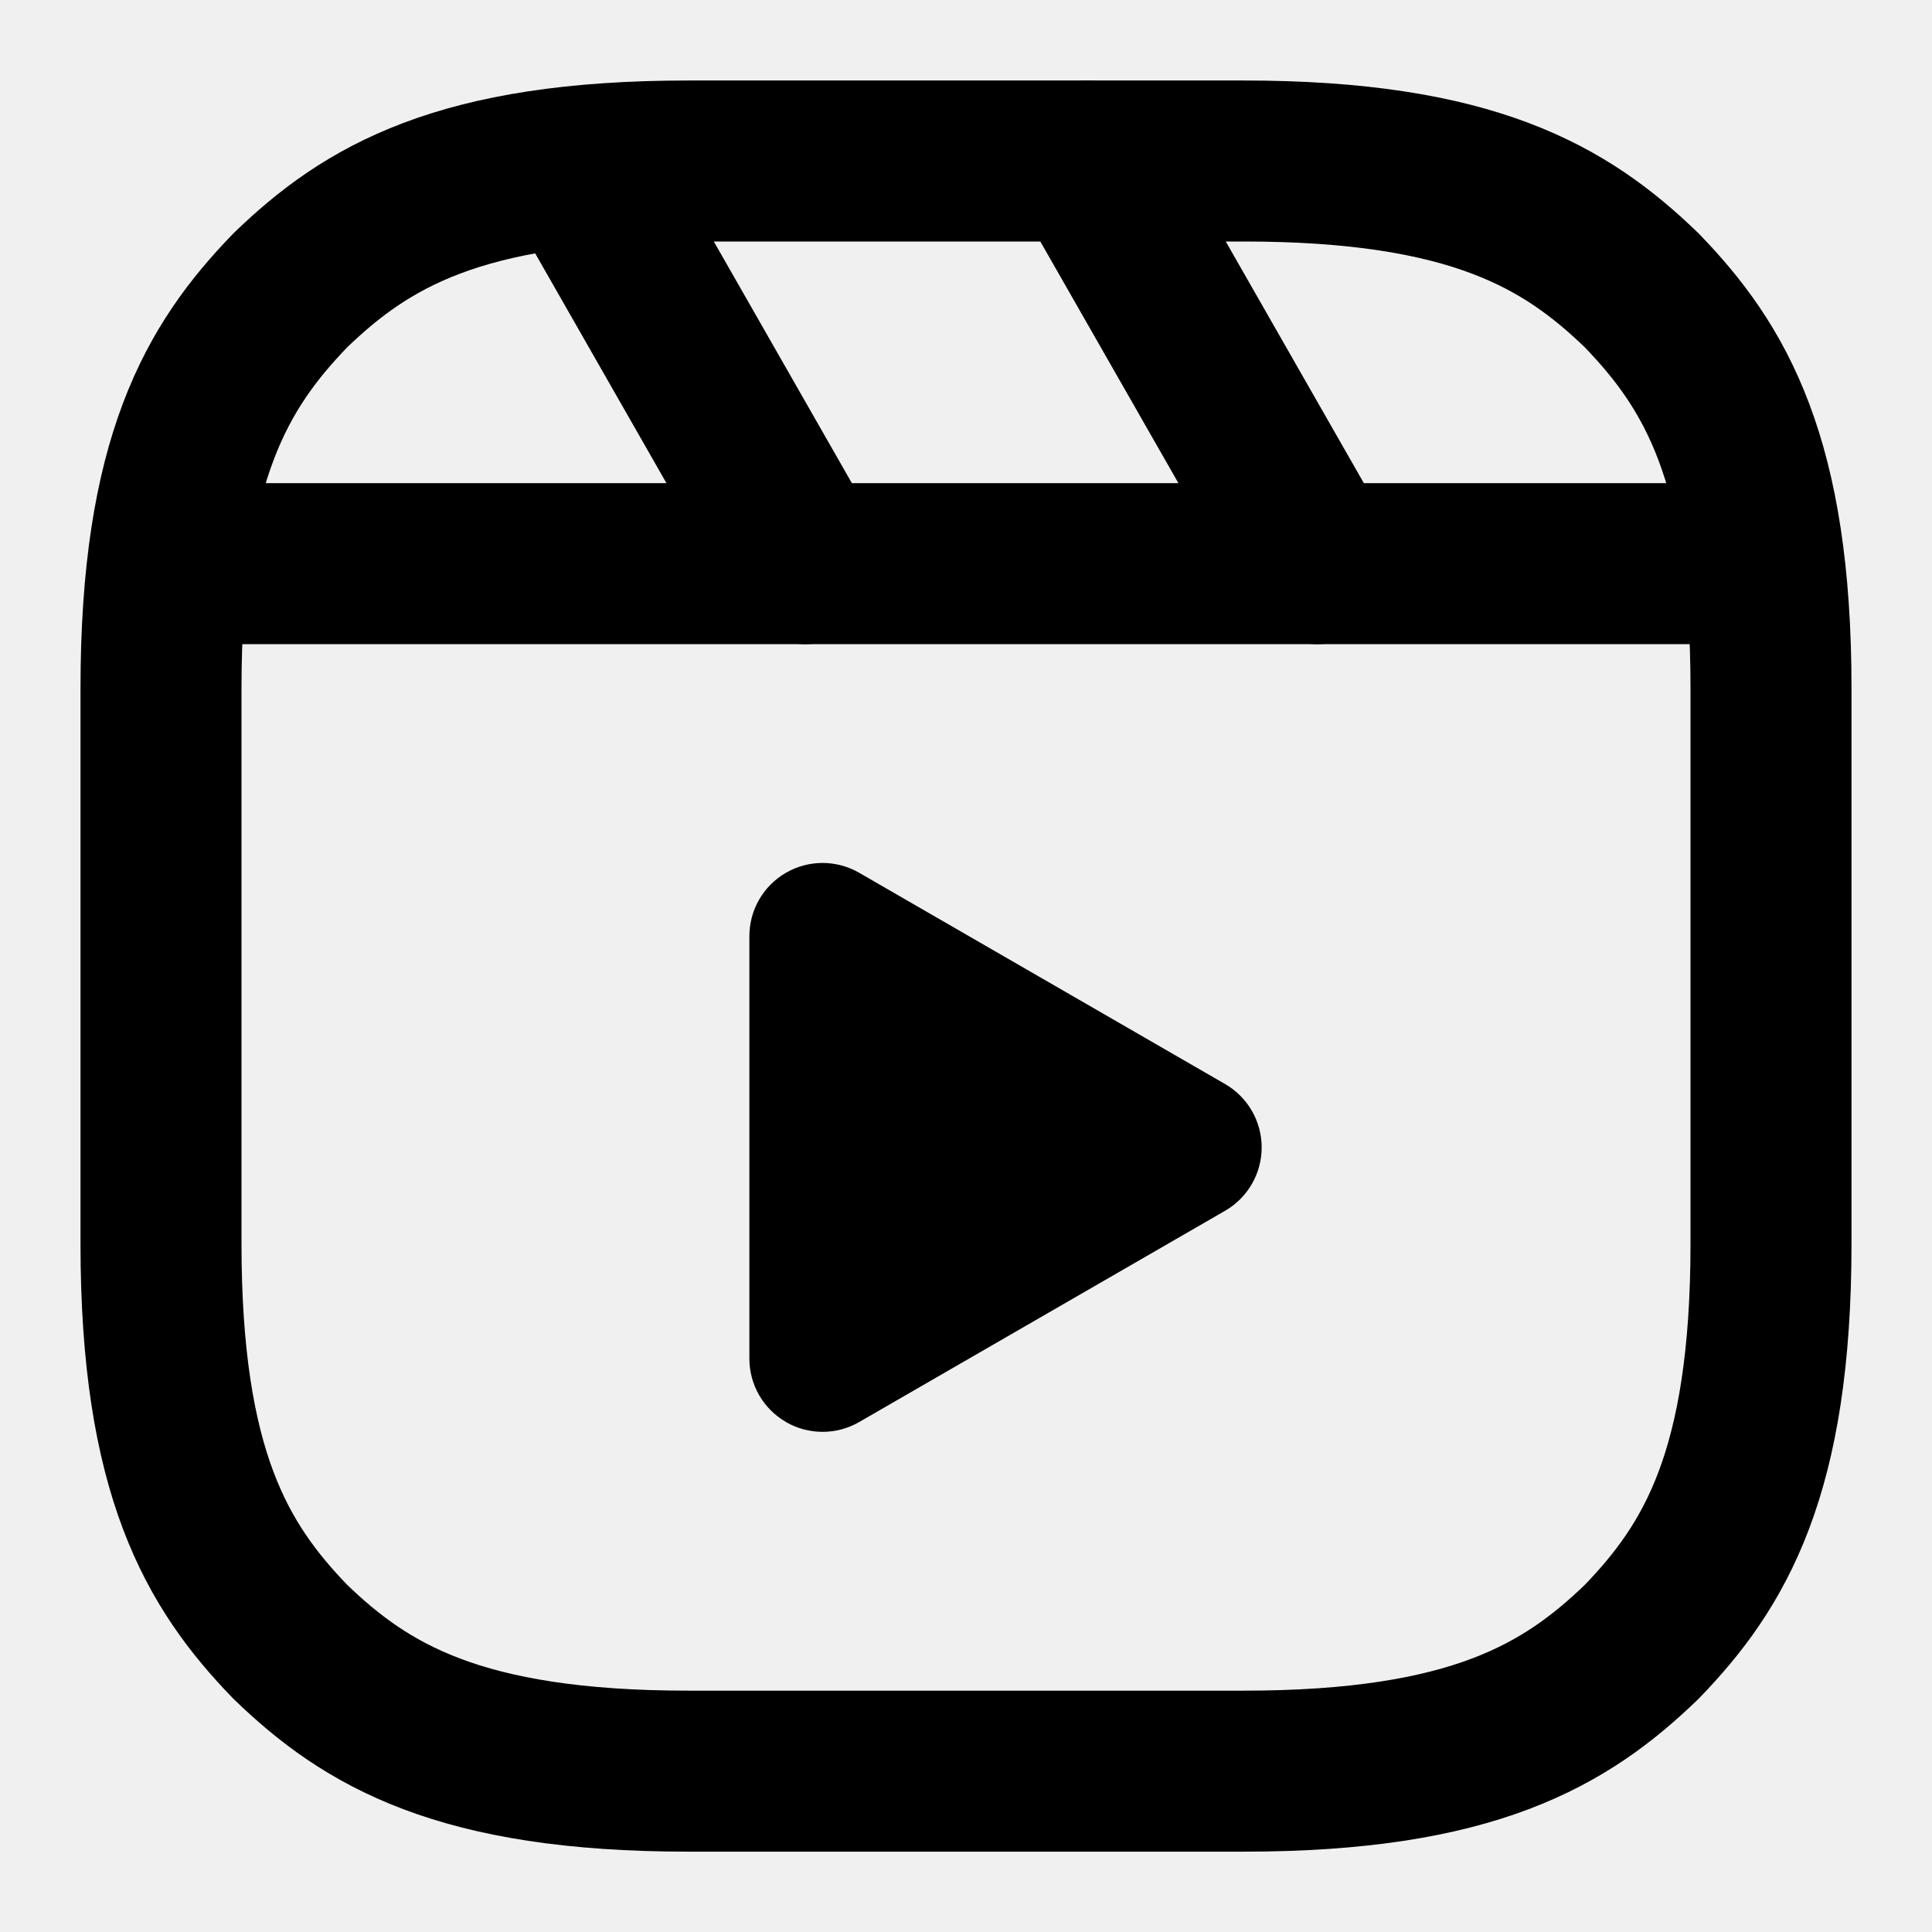
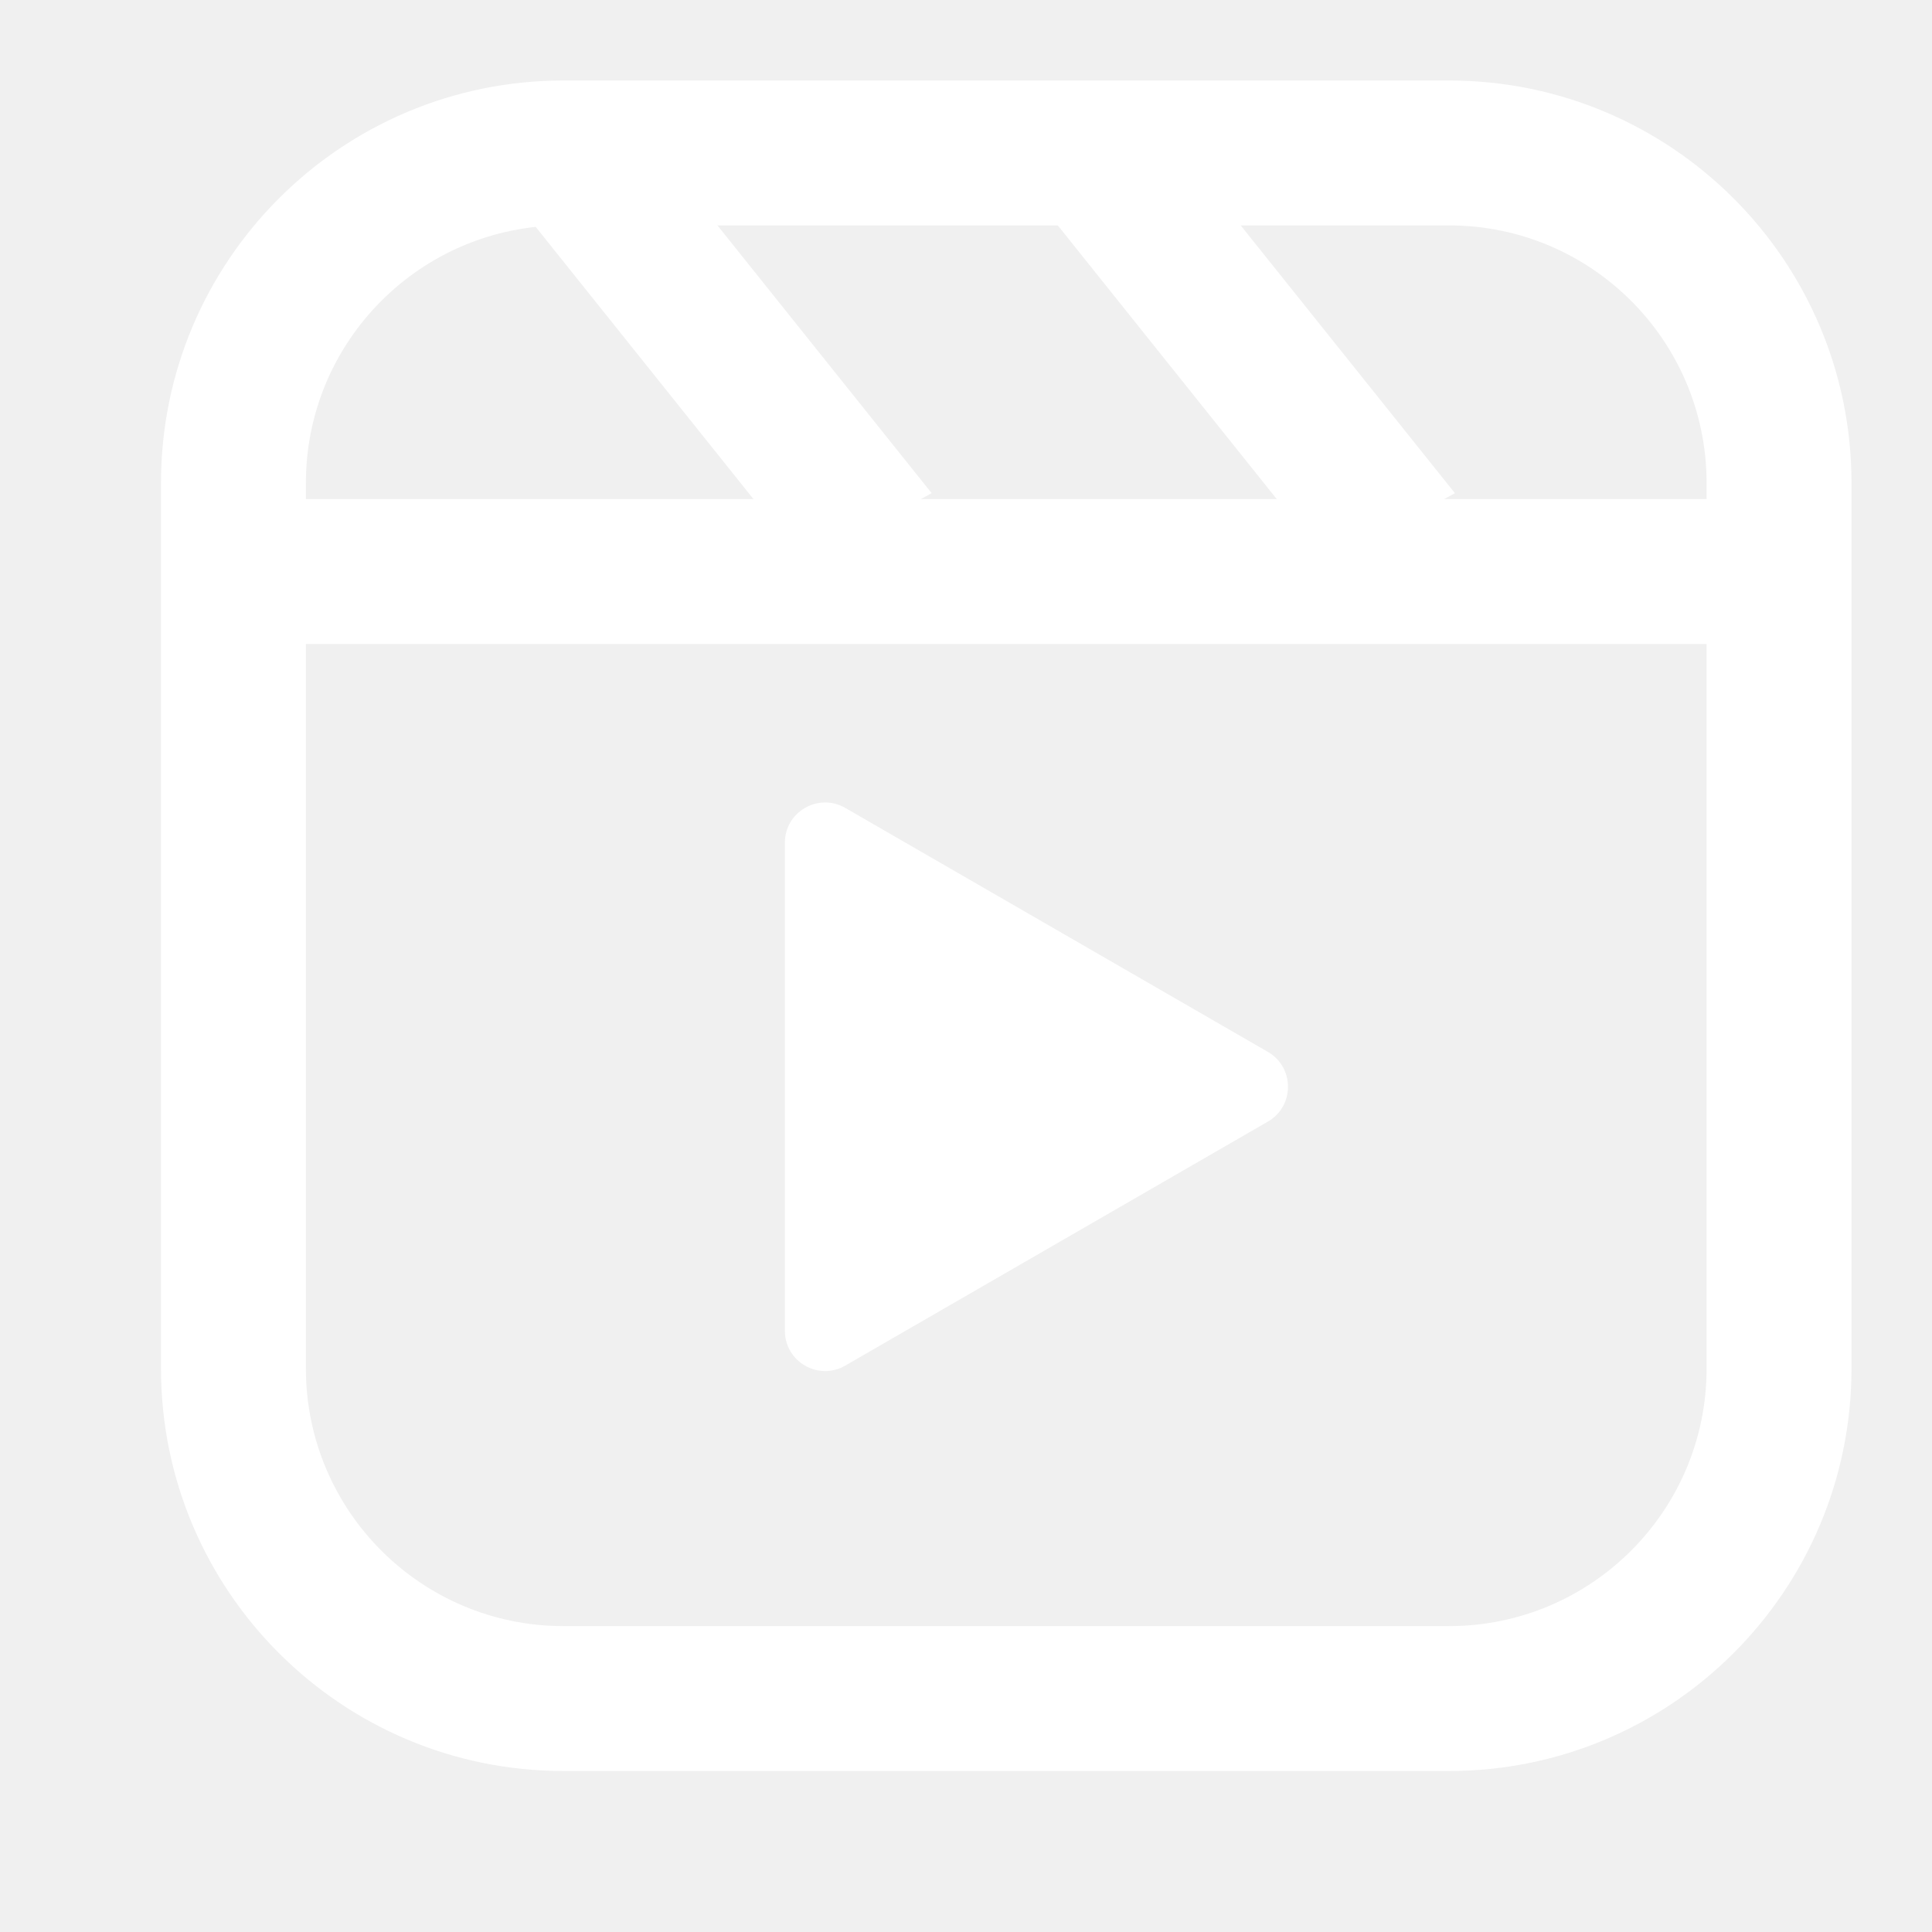
- <svg aria-label="릴스" class="x1lliihq x1n2onr6 x5n08af" fill="currentColor" height="24" role="img" viewBox="0 0 24 24" width="24">
-   <line fill="none" stroke="currentColor" stroke-linejoin="round" stroke-width="2" x1="2.049" x2="21.95" y1="7.002" y2="7.002" />
-   <line fill="none" stroke="currentColor" stroke-linecap="round" stroke-linejoin="round" stroke-width="2" x1="13.504" x2="16.362" y1="2.001" y2="7.002" />
-   <line fill="none" stroke="currentColor" stroke-linecap="round" stroke-linejoin="round" stroke-width="2" x1="7.207" x2="10.002" y1="2.11" y2="7.002" />
-   <path d="M2 12.001v3.449c0 2.849.698 4.006 1.606 4.945.94.908 2.098 1.607 4.946 1.607h6.896c2.848 0 4.006-.699 4.946-1.607.908-.939 1.606-2.096 1.606-4.945V8.552c0-2.848-.698-4.006-1.606-4.945C19.454 2.699 18.296 2 15.448 2H8.552c-2.848 0-4.006.699-4.946 1.607C2.698 4.546 2 5.704 2 8.552Z" fill="none" stroke="currentColor" stroke-linecap="round" stroke-linejoin="round" stroke-width="2" />
-   <path d="M9.763 17.664a.908.908 0 0 1-.454-.787V11.63a.909.909 0 0 1 1.364-.788l4.545 2.624a.909.909 0 0 1 0 1.575l-4.545 2.624a.91.91 0 0 1-.91 0Z" fill-rule="evenodd" />
+ <svg xmlns="http://www.w3.org/2000/svg" width="24" height="24" viewBox="0 0 24 24" fill="white">
+   <path fill-rule="evenodd" clip-rule="evenodd" d="M18 2.8H7C5.233 2.8 3.8 4.233 3.8 6V17C3.8 18.767 5.233 20.2 7 20.2H18C19.767 20.2 21.2 18.767 21.2 17V6C21.2 4.233 19.767 2.8 18 2.8ZM7 1C4.239 1 2 3.239 2 6V17C2 19.761 4.239 22 7 22H18C20.761 22 23 19.761 23 17V6C23 3.239 20.761 1 18 1H7Z" fill="white" />
+   <path fill-rule="evenodd" clip-rule="evenodd" d="M22 8H3V6.2H22V8Z" fill="white" />
+   <path fill-rule="evenodd" clip-rule="evenodd" d="M10 7L6 2L7.573 1.126L11.573 6.126L10 7Z" fill="white" />
+   <path fill-rule="evenodd" clip-rule="evenodd" d="M16.5 7L12.5 2L14.073 1.126L18.073 6.126L16.5 7Z" fill="white" />
+   <path d="M15.75 13.067C16.083 13.259 16.083 13.741 15.75 13.933L10.5 16.964C10.167 17.157 9.75 16.916 9.75 16.531L9.75 10.469C9.75 10.084 10.167 9.844 10.5 10.036L15.75 13.067Z" fill="white" />
</svg>
